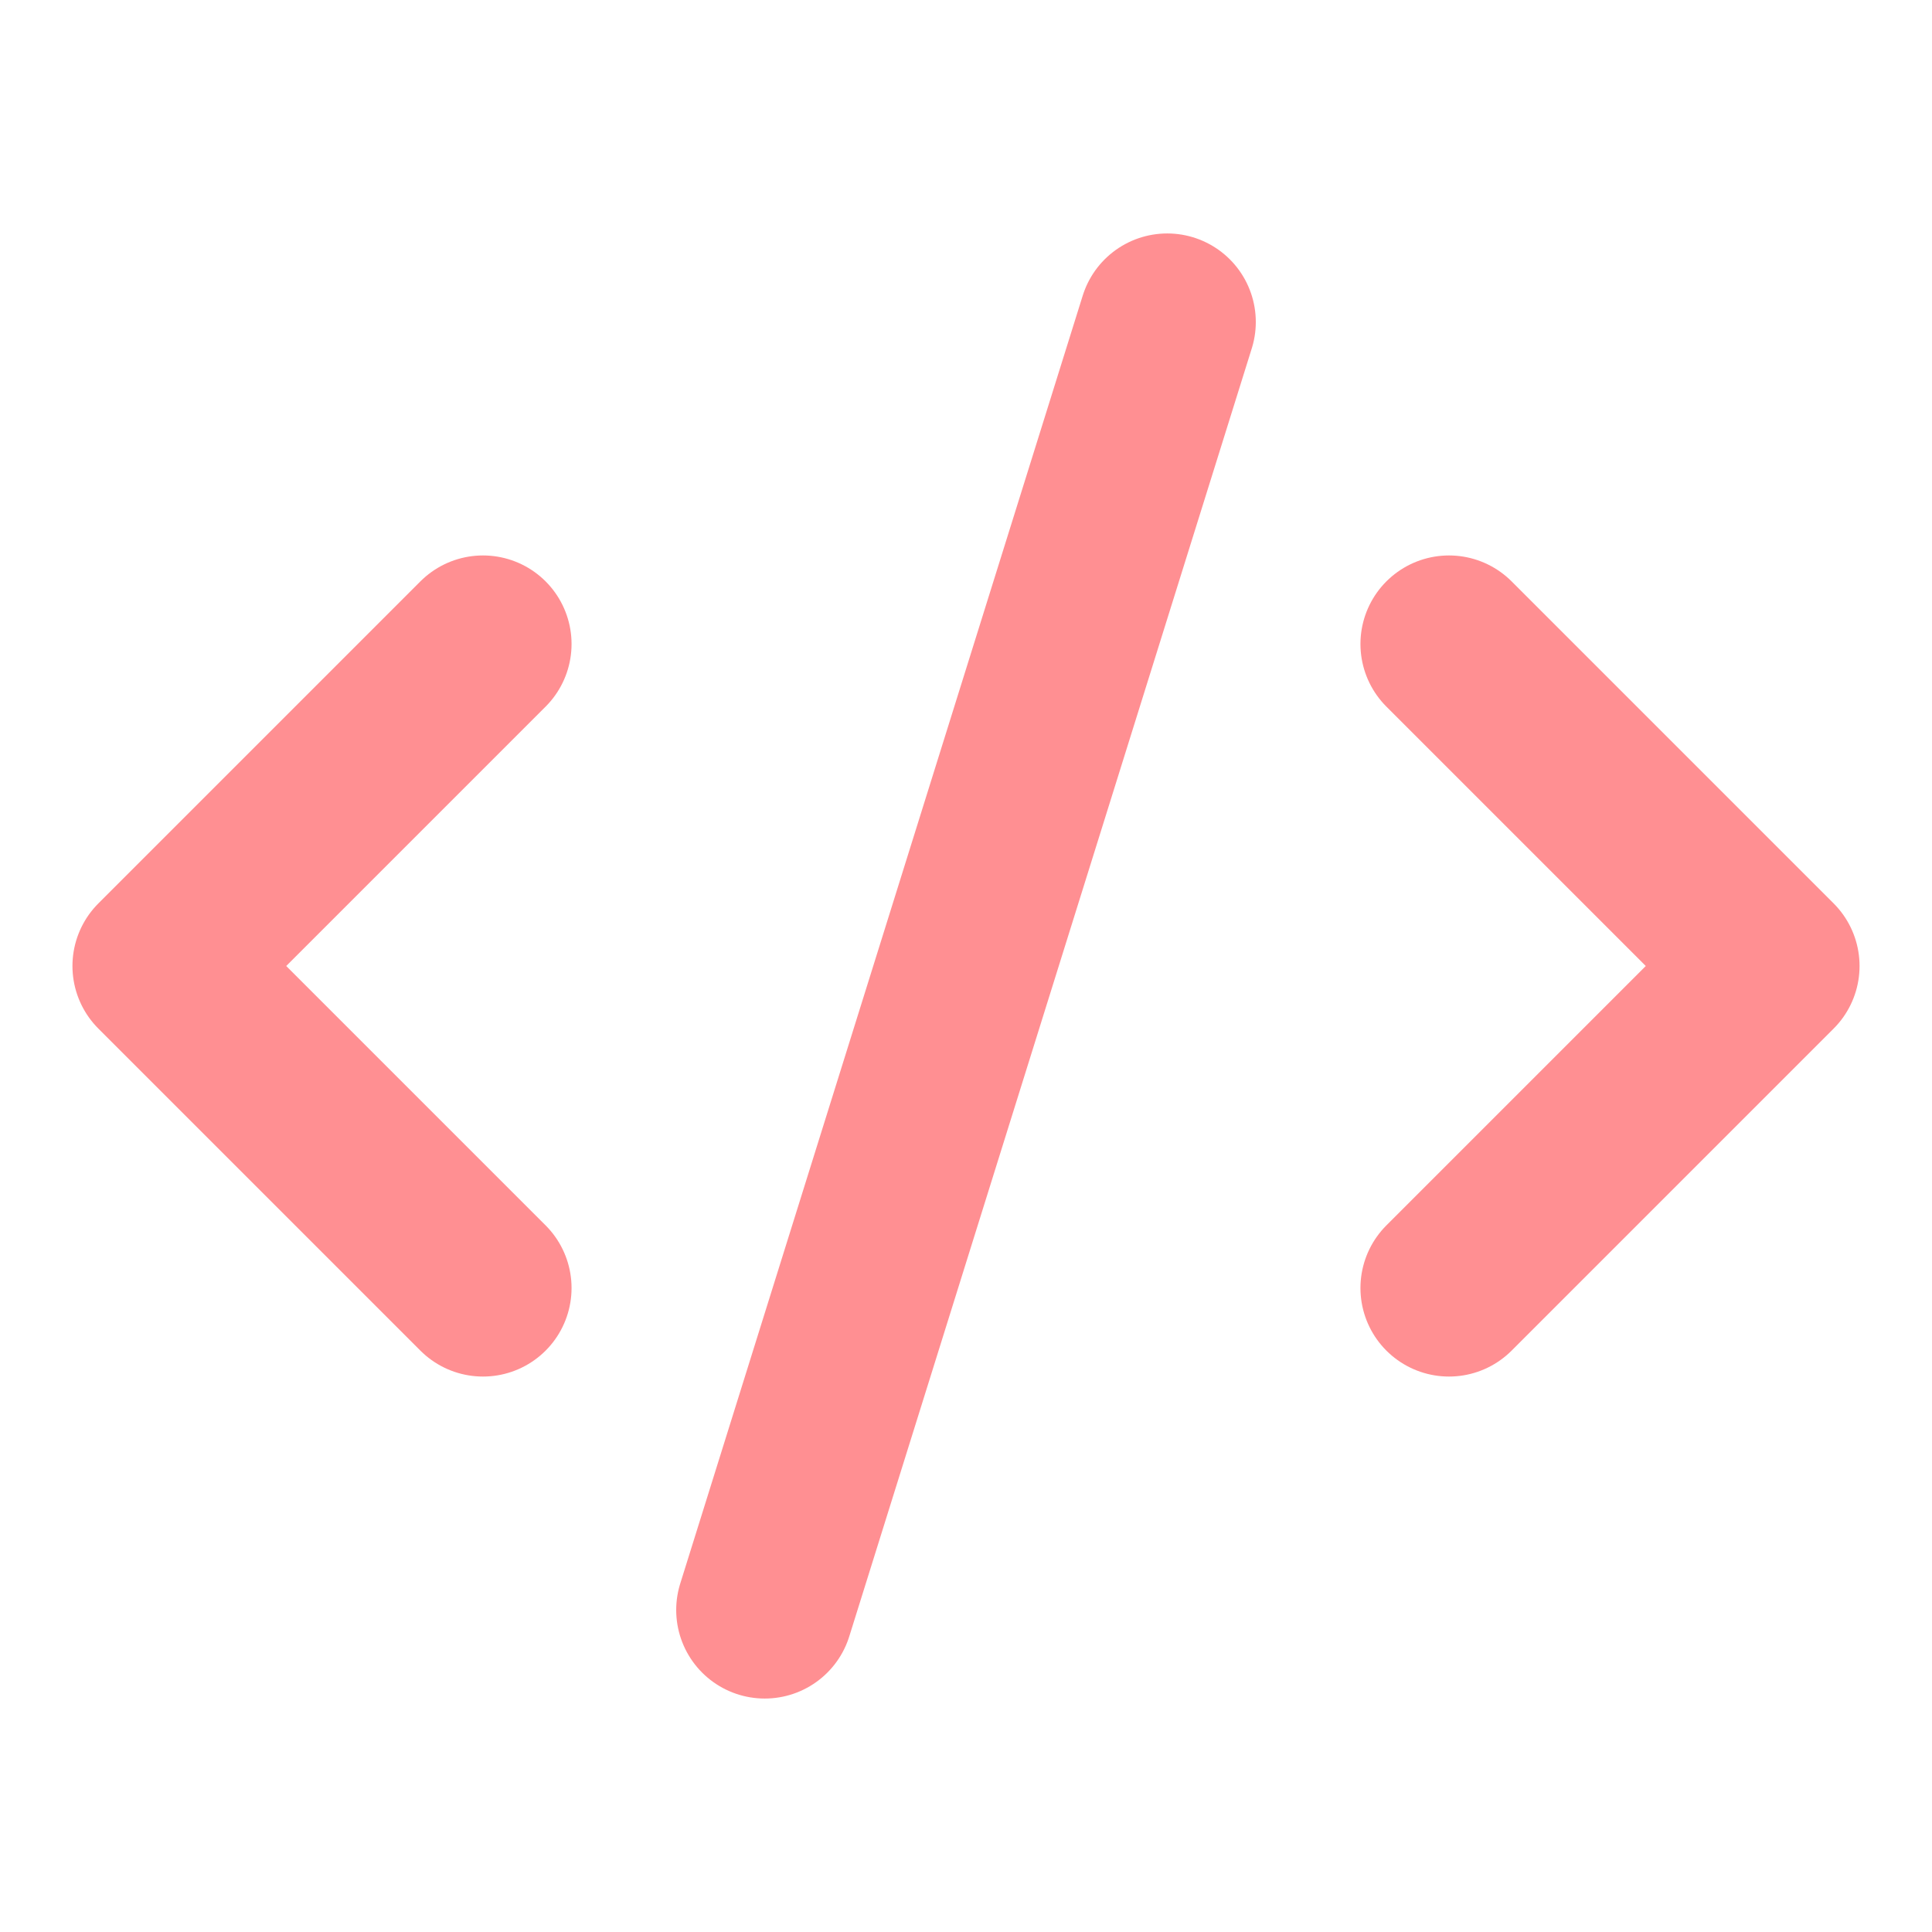
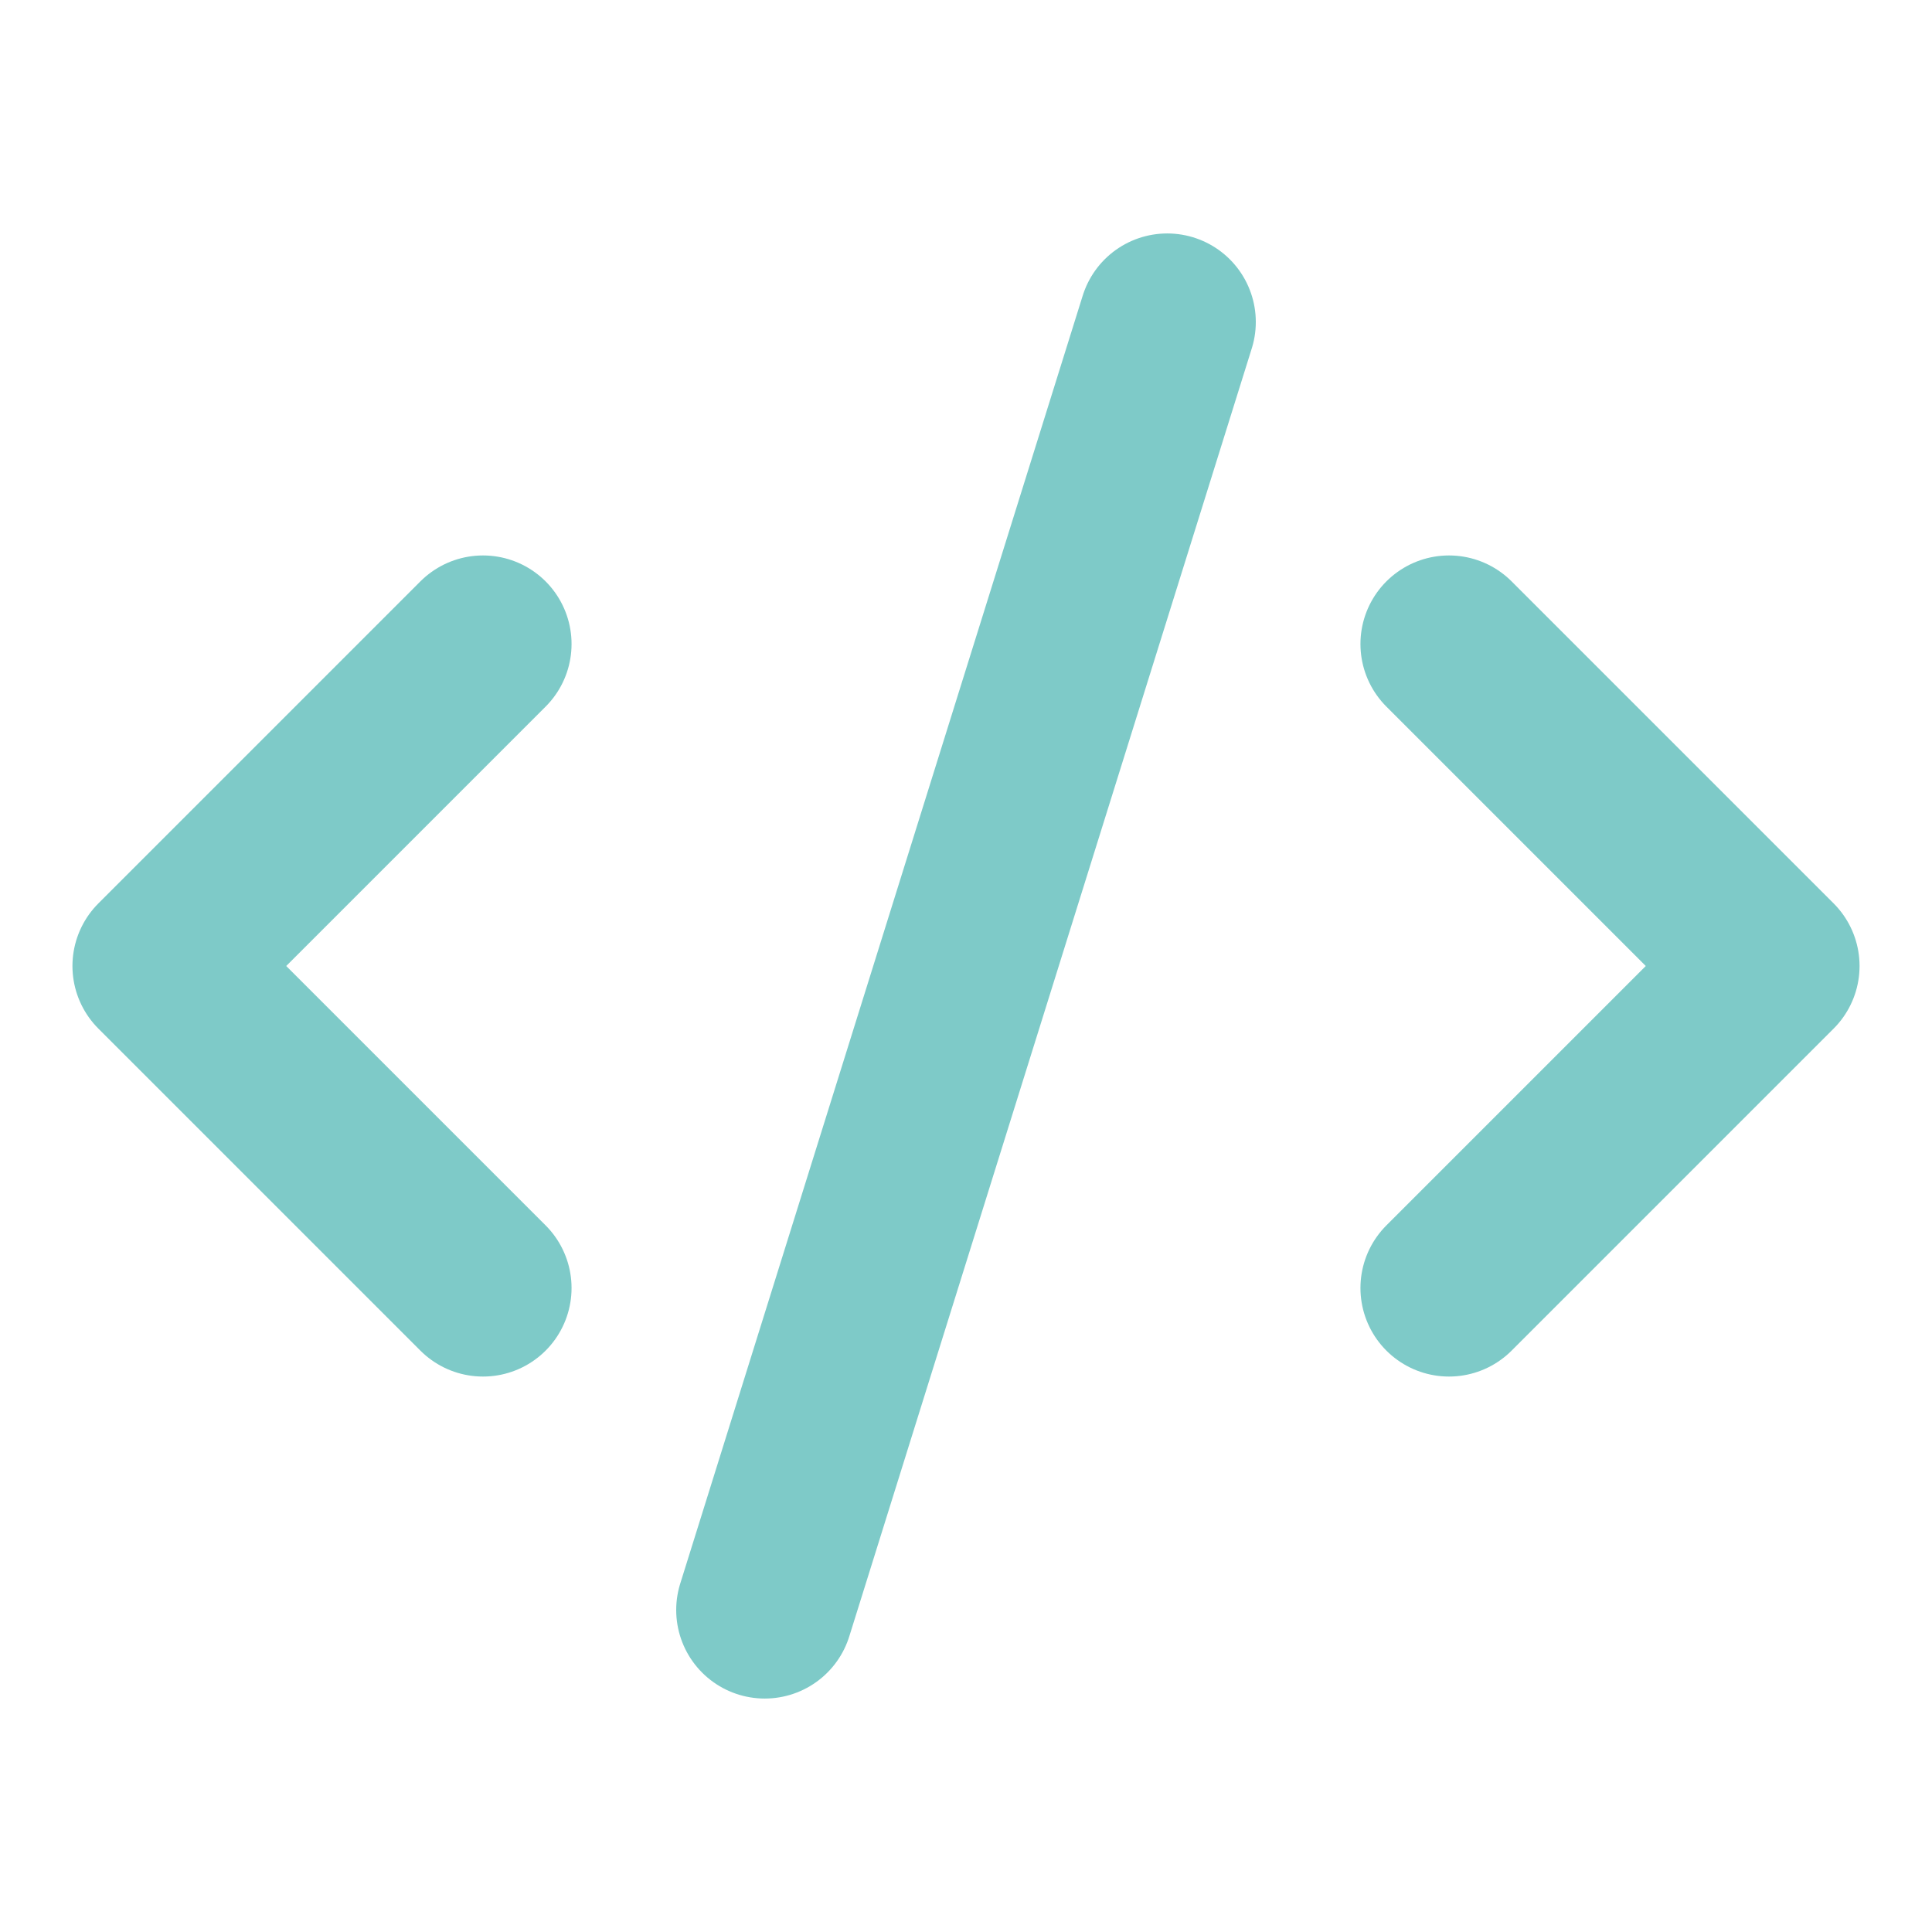
- <svg xmlns="http://www.w3.org/2000/svg" width="32" height="32" viewBox="0 0 24 24" fill="none" stroke="#ff8f92" stroke-width="2.2" stroke-linecap="round" stroke-linejoin="round" role="img" aria-label="Developer">
+ <svg xmlns="http://www.w3.org/2000/svg" width="32" height="32" viewBox="0 0 24 24" fill="none" stroke="#7ecac8" stroke-width="2.2" stroke-linecap="round" stroke-linejoin="round" role="img" aria-label="Developer">
  <path d="m18 16 4-4-4-4" />
  <path d="m6 8-4 4 4 4" />
  <path d="m14.5 4-5 16" />
</svg>
